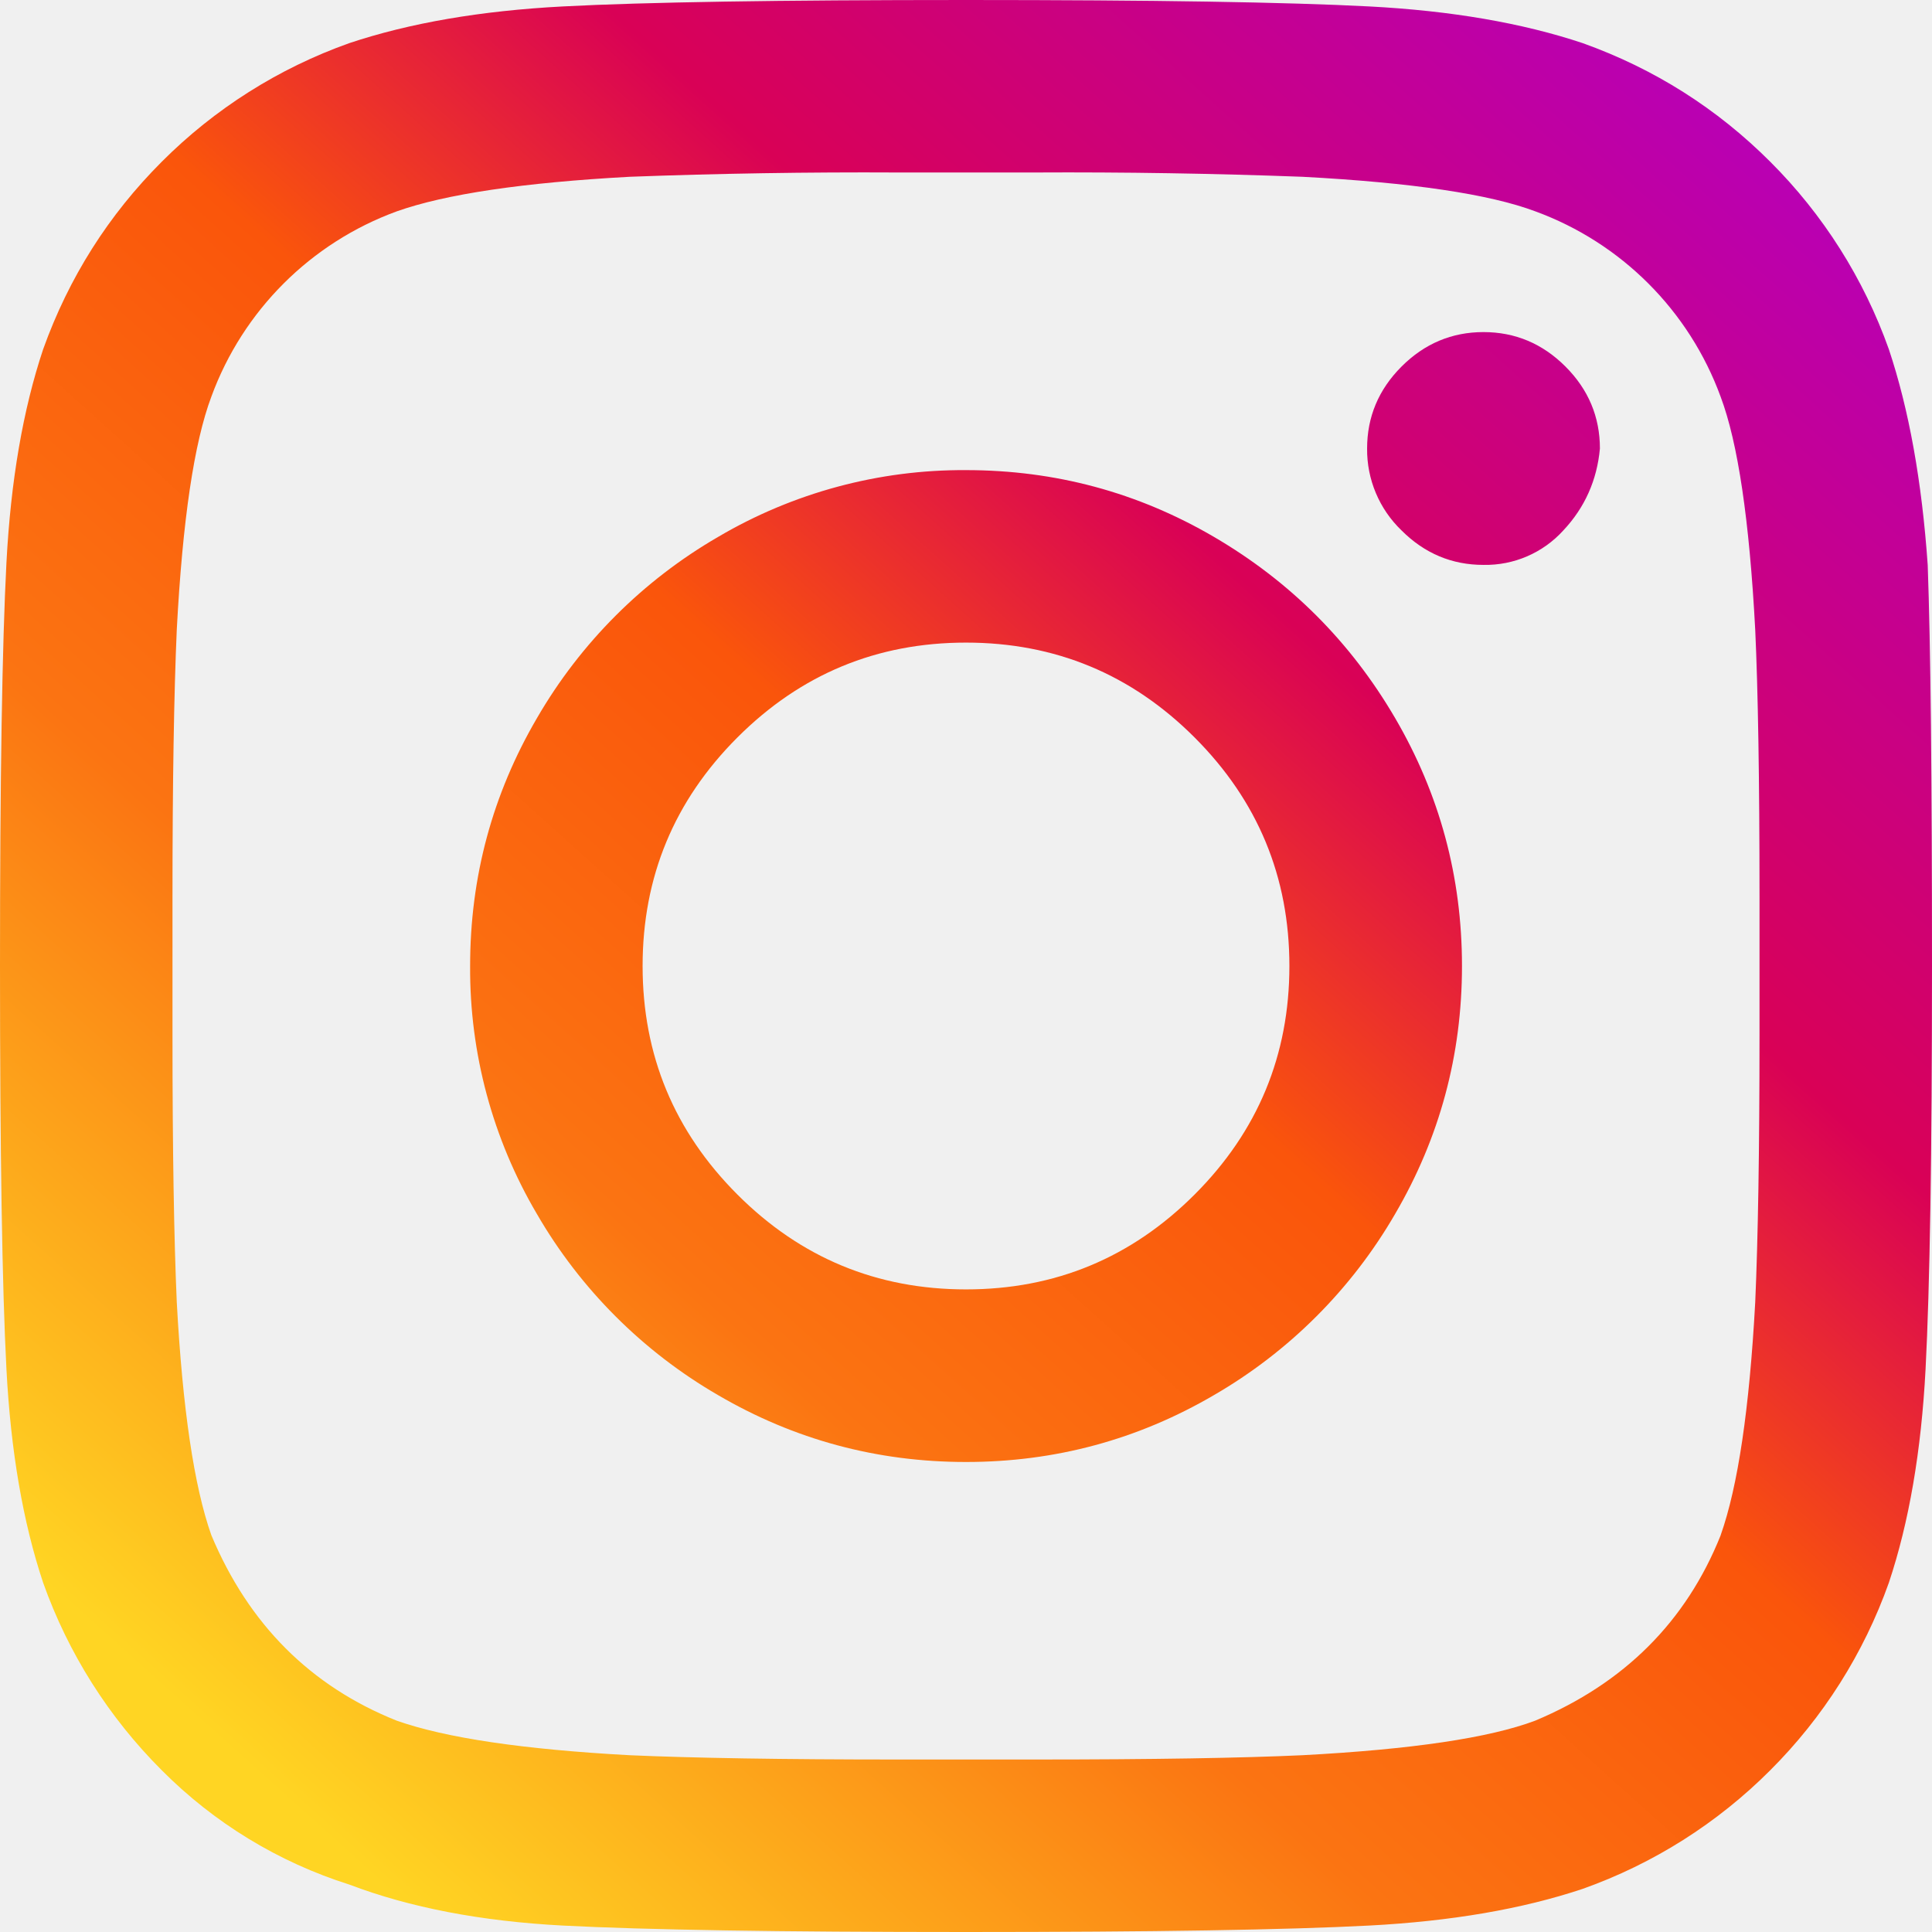
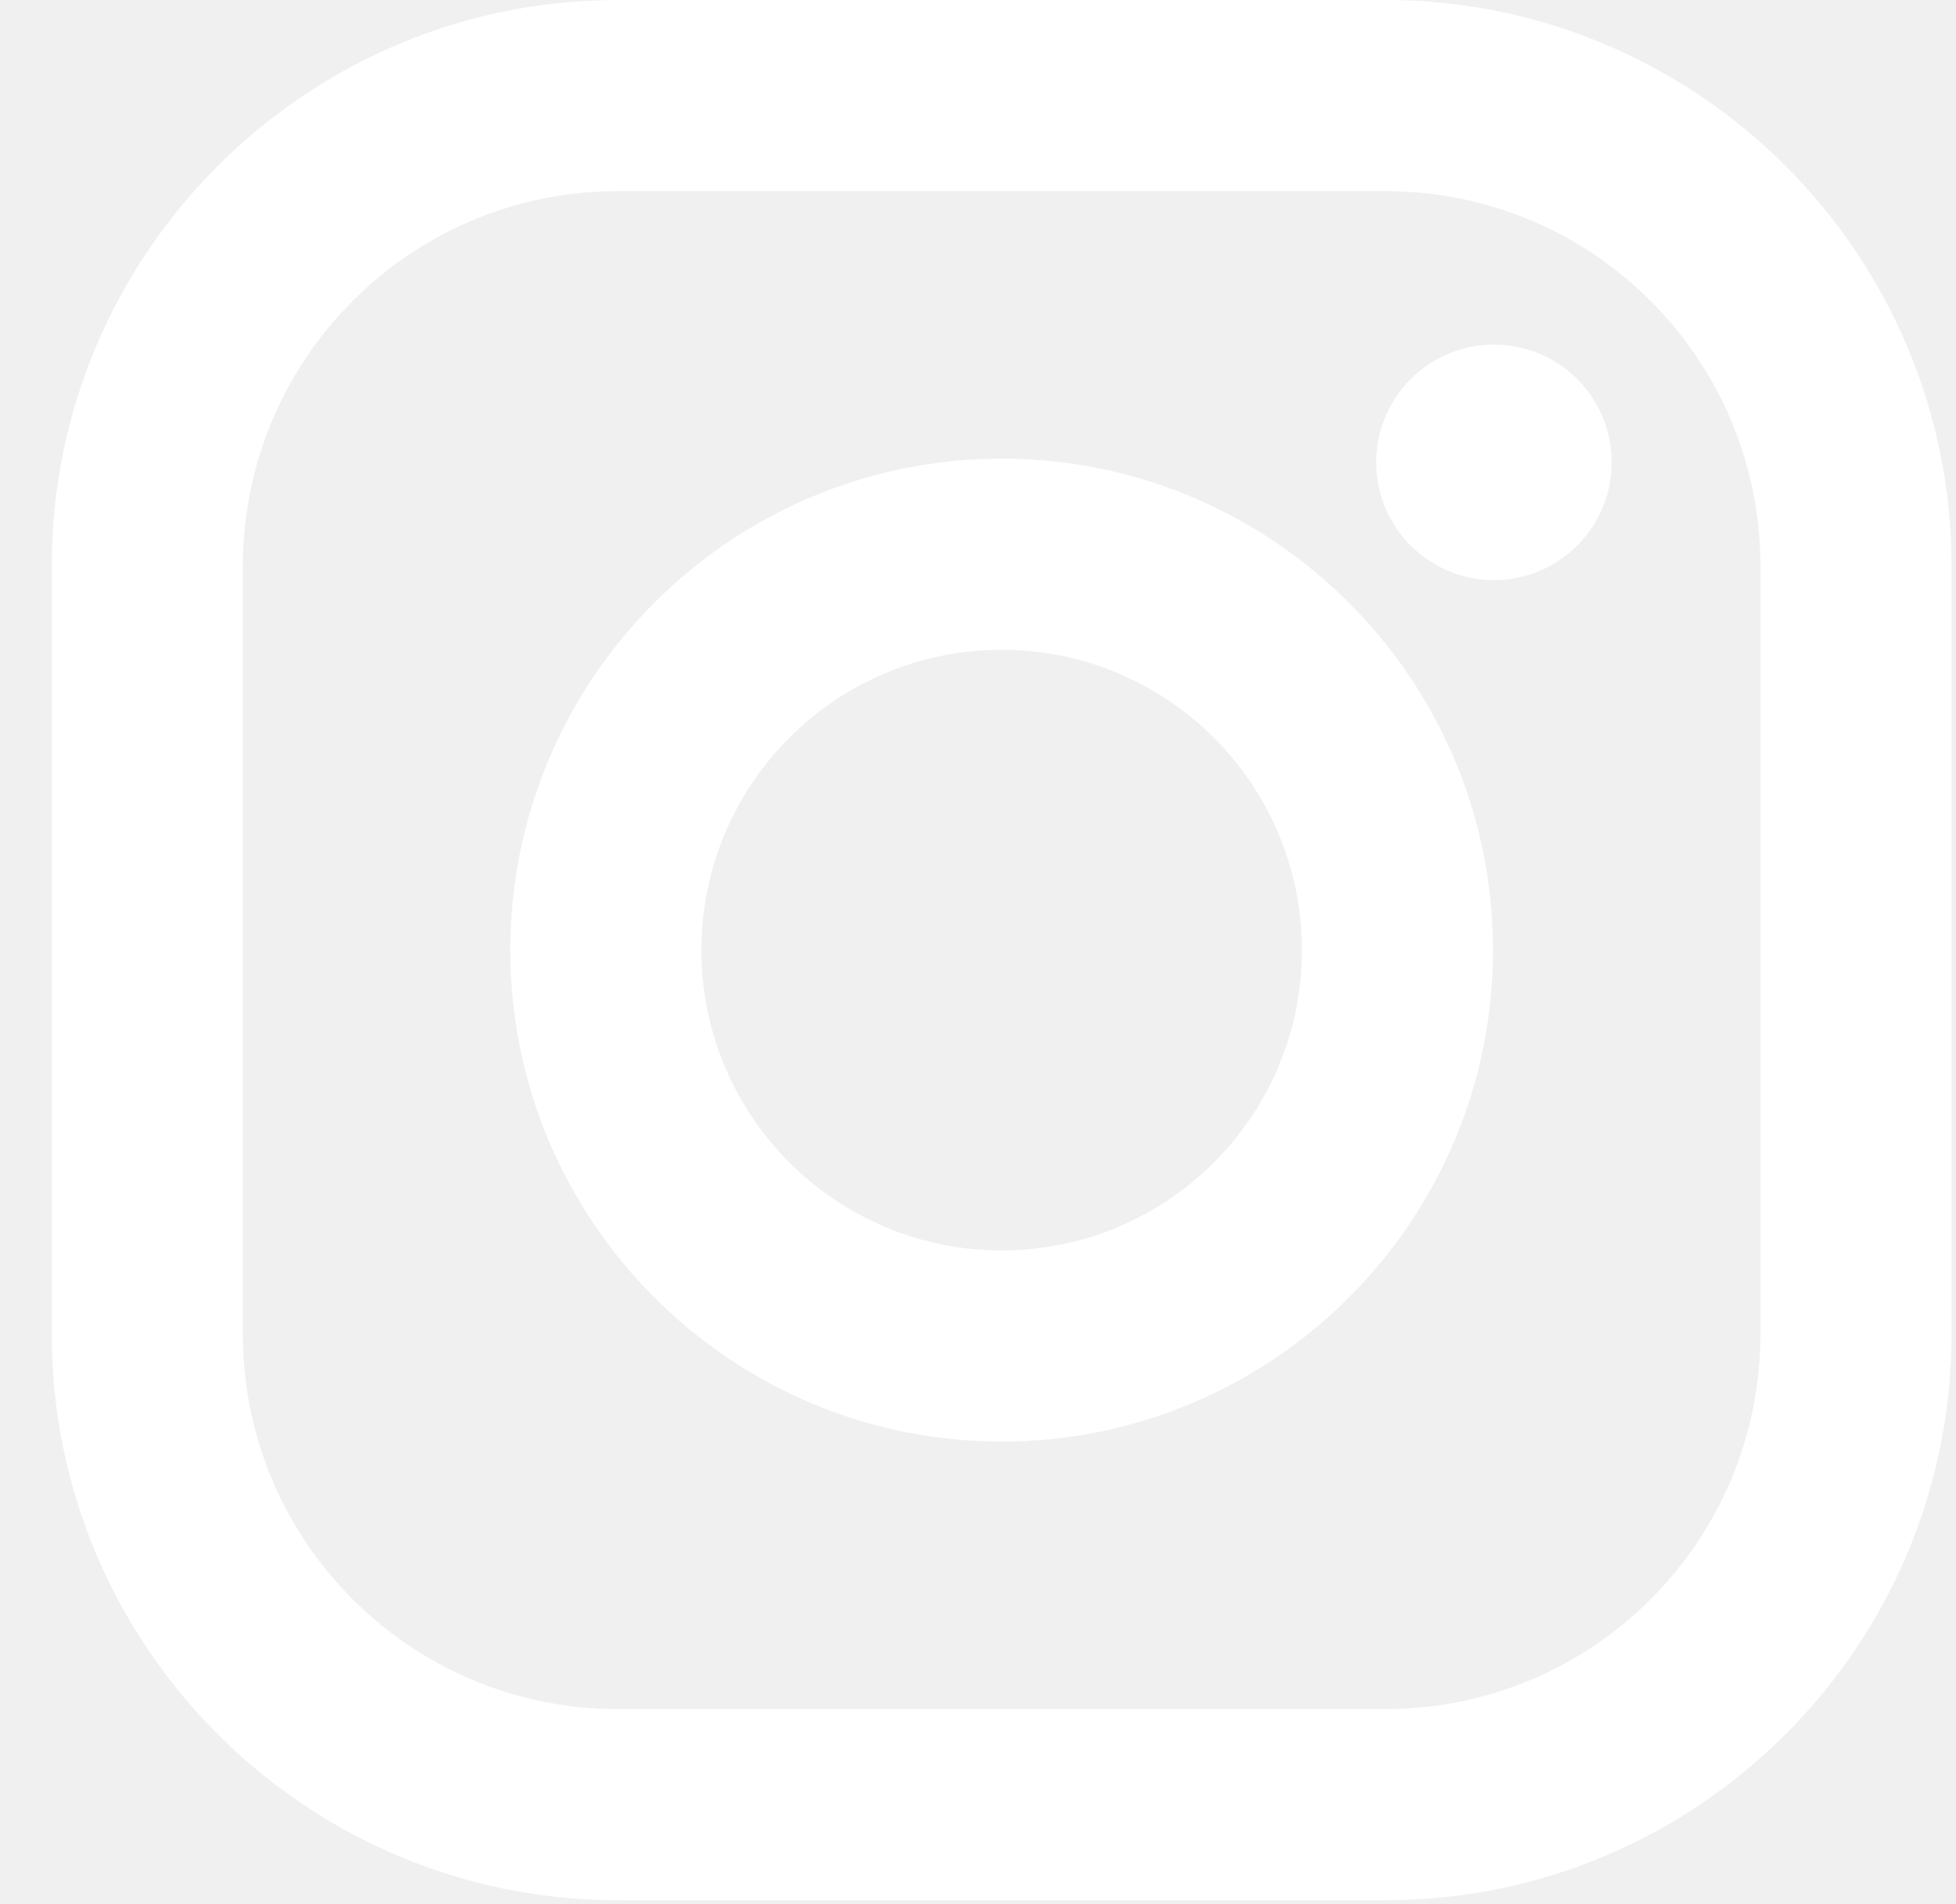
- <svg xmlns="http://www.w3.org/2000/svg" width="18" height="18" viewBox="0 0 18 18">
-   <defs>
-     <linearGradient id="a" x1="10.895%" x2="86.911%" y1="89.017%" y2="4.388%">
-       <stop offset="0%" stop-color="#FFD523" />
-       <stop offset="29.541%" stop-color="#FB7412" />
-       <stop offset="51.772%" stop-color="#FA550B" />
-       <stop offset="69.841%" stop-color="#D90156" />
-       <stop offset="100%" stop-color="#B900B4" />
-     </linearGradient>
-   </defs>
-   <path fill="url(#a)" fill-rule="evenodd" d="M45 5.38c.83 0 1.6.207 2.31.622.71.415 1.273.978 1.688 1.688.415.71.623 1.48.623 2.31 0 .83-.208 1.6-.623 2.31a4.634 4.634 0 0 1-1.688 1.688c-.71.415-1.48.623-2.31.623-.83 0-1.6-.208-2.31-.623a4.634 4.634 0 0 1-1.688-1.688A4.496 4.496 0 0 1 40.38 10c0-.83.208-1.6.623-2.31a4.634 4.634 0 0 1 1.688-1.688A4.496 4.496 0 0 1 45 5.38zm0 7.633c.83 0 1.54-.294 2.13-.884.589-.589.883-1.299.883-2.129 0-.83-.294-1.54-.884-2.13-.589-.589-1.299-.883-2.129-.883-.83 0-1.54.294-2.13.884-.589.589-.883 1.299-.883 2.129 0 .83.294 1.54.884 2.13.589.589 1.299.883 2.129.883zm5.906-7.834c-.027.294-.14.549-.341.763a.978.978 0 0 1-.744.321c-.294 0-.549-.107-.763-.321a1.043 1.043 0 0 1-.321-.763c0-.295.107-.55.321-.764.214-.214.469-.321.763-.321.295 0 .55.107.764.321.214.214.321.469.321.764zm3.054 1.084c.027.75.04 1.996.04 3.737s-.02 2.993-.06 3.757c-.04.763-.154 1.426-.342 1.989a4.683 4.683 0 0 1-1.105 1.747 4.683 4.683 0 0 1-1.747 1.105c-.563.188-1.226.302-1.99.342-.763.04-2.015.06-3.756.06-1.741 0-2.993-.02-3.757-.06-.763-.04-1.426-.168-1.989-.382a4.283 4.283 0 0 1-1.747-1.065 4.683 4.683 0 0 1-1.105-1.747c-.188-.563-.302-1.226-.342-1.99-.04-.763-.06-2.015-.06-3.756 0-1.741.02-2.993.06-3.757.04-.763.154-1.426.342-1.989.24-.67.61-1.252 1.105-1.747a4.683 4.683 0 0 1 1.747-1.105c.563-.188 1.226-.302 1.99-.342C42.006 1.02 43.258 1 45 1c1.741 0 2.993.02 3.757.06.763.04 1.426.154 1.989.342.67.24 1.252.61 1.747 1.105a4.683 4.683 0 0 1 1.105 1.747c.188.563.308 1.233.362 2.01zm-1.929 9.04c.161-.455.268-1.178.322-2.17.026-.588.04-1.419.04-2.49V9.357c0-1.098-.014-1.928-.04-2.49-.054-1.019-.161-1.742-.322-2.17a2.9 2.9 0 0 0-1.727-1.728c-.429-.161-1.152-.268-2.17-.322a58.62 58.62 0 0 0-2.491-.04h-1.286a58.62 58.62 0 0 0-2.49.04c-.992.054-1.715.161-2.17.322a2.9 2.9 0 0 0-1.728 1.727c-.161.429-.268 1.152-.322 2.17-.026.59-.04 1.42-.04 2.491v1.286c0 1.071.014 1.902.04 2.49.054.992.161 1.715.322 2.17.348.83.924 1.407 1.727 1.728.456.161 1.179.268 2.17.322.59.026 1.42.04 2.491.04h1.286c1.098 0 1.928-.014 2.49-.04 1.019-.054 1.742-.161 2.17-.322.83-.348 1.407-.924 1.728-1.727z" transform="translate(-36 -1)" />
+ <svg xmlns="http://www.w3.org/2000/svg" width="37px" height="36px" viewBox="0 0 37 36" version="1.1">
+   <g id="Page-1" stroke="none" stroke-width="1" fill="none" fill-rule="evenodd">
+     <g id="Full-HD-" transform="translate(-1037, -48)" fill="#FFFFFF">
+       <g id="Group-3" transform="translate(846, 48)">
+         <g id="instagram" transform="translate(191.9787, 0)">
+           <path d="M25.231,0 L10.706,0 C4.803,0 0,4.803 0,10.706 L0,25.231 C0,31.134 4.803,35.937 10.706,35.937 L25.231,35.937 C31.134,35.937 35.937,31.134 35.937,25.231 L35.937,10.706 C35.937,4.803 31.134,0 25.231,0 Z M32.322,25.231 C32.322,29.147 29.147,32.322 25.231,32.322 L10.706,32.322 C6.79,32.322 3.615,29.147 3.615,25.231 L3.615,10.706 C3.615,6.79 6.79,3.615 10.706,3.615 L25.231,3.615 C29.147,3.615 32.322,6.79 32.322,10.706 L32.322,25.231 Z" id="Shape" fill-rule="nonzero" />
+           <path d="M17.968,8.674 C12.843,8.674 8.674,12.843 8.674,17.968 C8.674,23.093 12.843,27.263 17.968,27.263 C23.094,27.263 27.263,23.093 27.263,17.968 C27.263,12.843 23.094,8.674 17.968,8.674 Z M17.968,23.648 C14.832,23.648 12.289,21.105 12.289,17.968 C12.289,14.832 14.832,12.289 17.968,12.289 C21.105,12.289 23.648,14.832 23.648,17.968 C23.648,21.105 21.105,23.648 17.968,23.648 Z" id="Shape" fill-rule="nonzero" />
+           <circle id="Oval" cx="27.281" cy="8.744" r="2.227" />
+         </g>
+       </g>
+     </g>
+   </g>
</svg>
